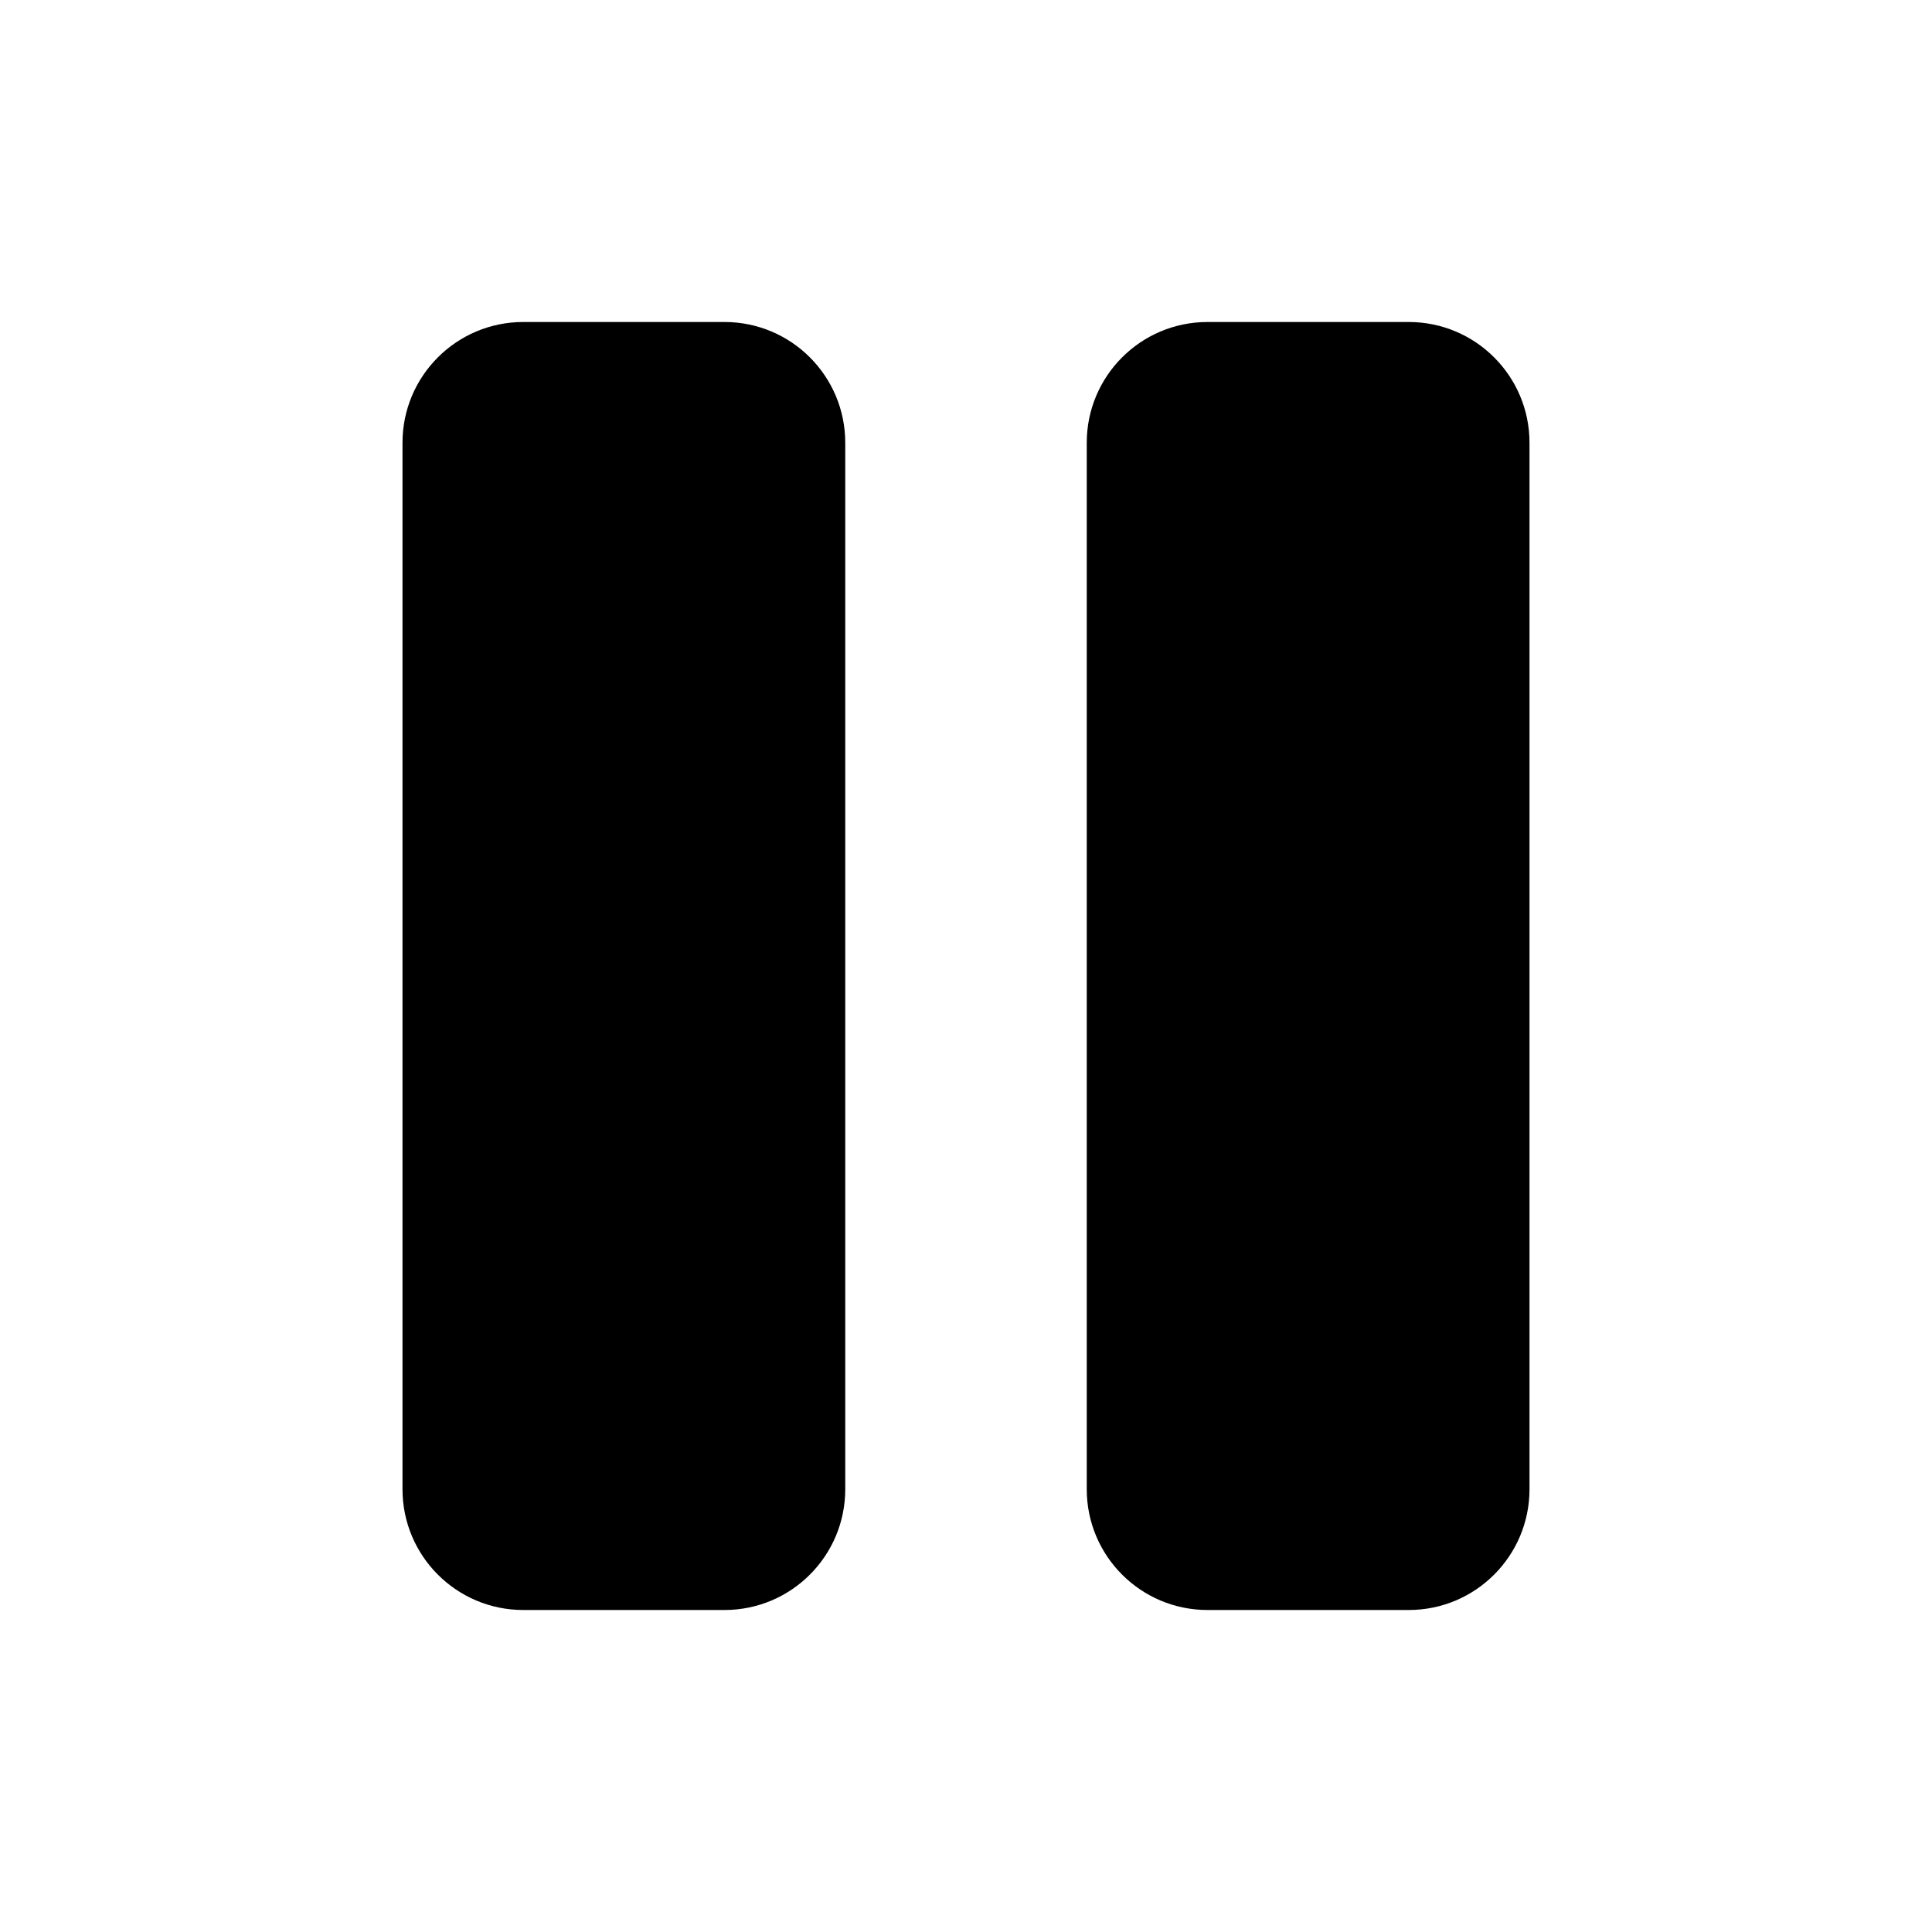
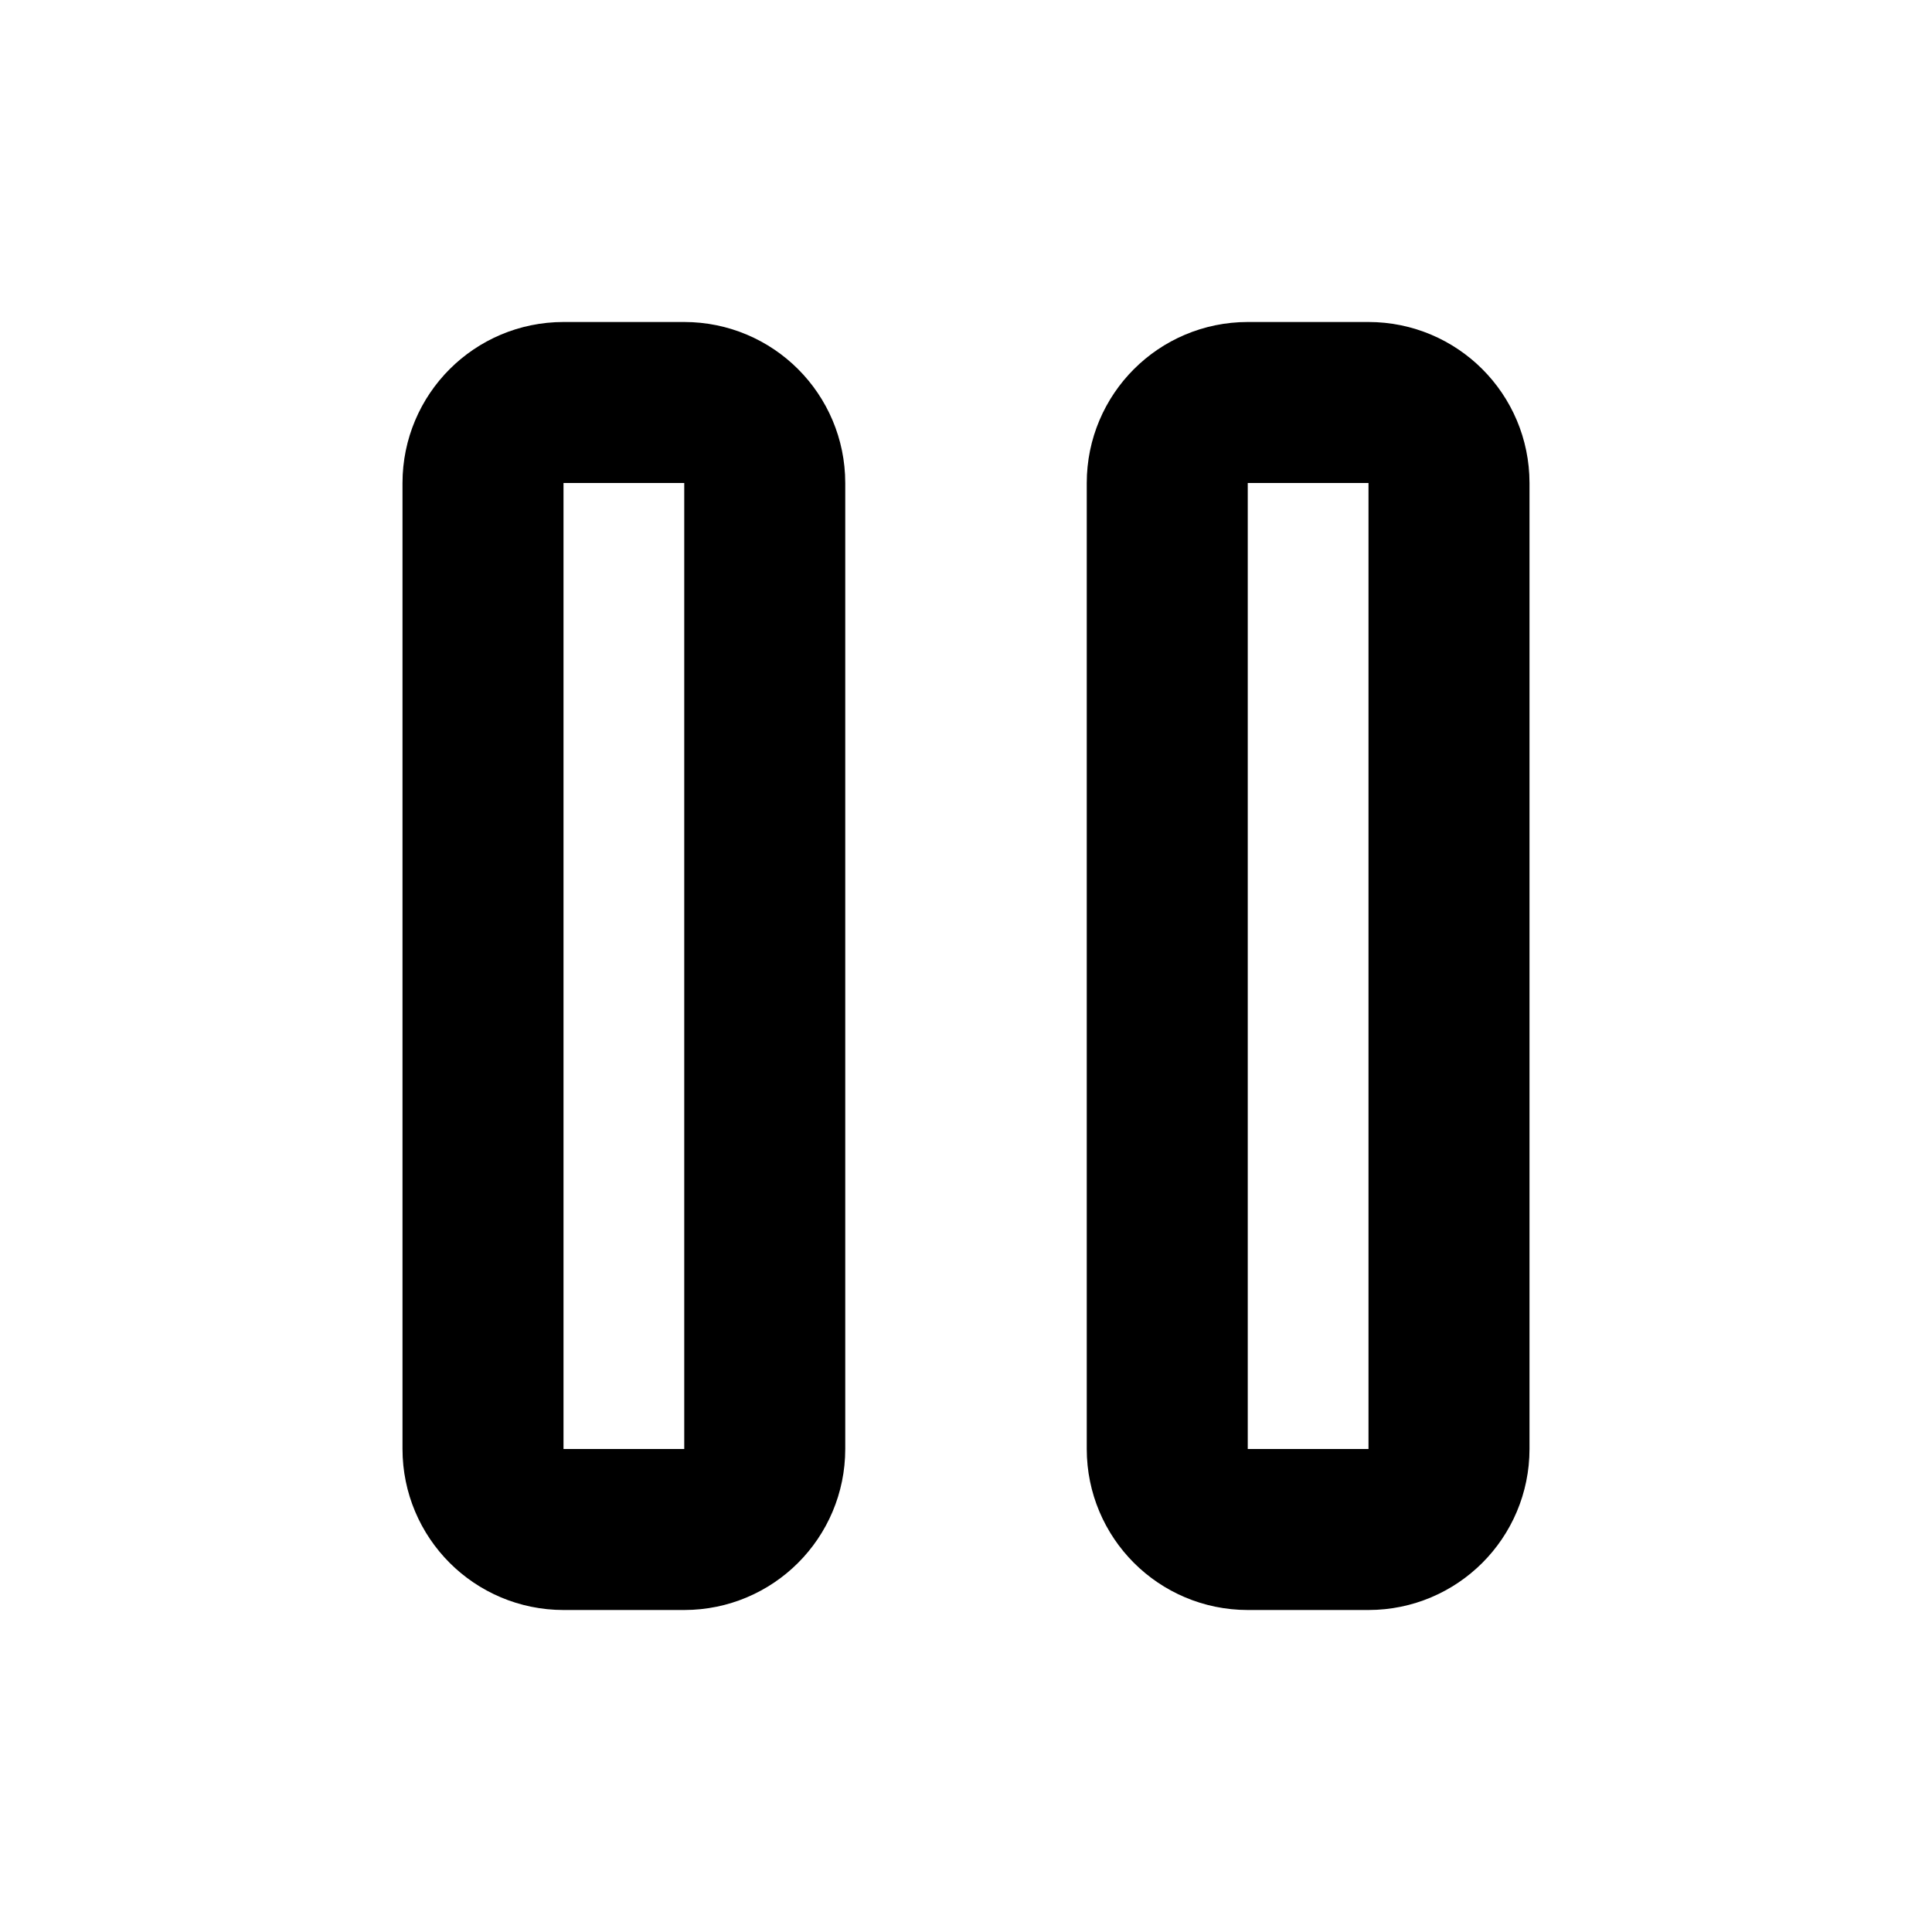
- <svg xmlns="http://www.w3.org/2000/svg" viewBox="0 0 24 24" fill="currentColor" stroke="none">
-   <rect x="5" y="4" width="5.5" height="16" rx="1.5" />
-   <rect x="13.5" y="4" width="5.5" height="16" rx="1.5" />
+ <svg xmlns="http://www.w3.org/2000/svg" viewBox="0 0 24 24" fill="none" stroke="currentColor" stroke-width="2" stroke-linecap="round" stroke-linejoin="round">
+   <rect x="6" y="5" width="3.5" height="14" rx="1" />
+   <rect x="14.5" y="5" width="3.5" height="14" rx="1" />
</svg>
